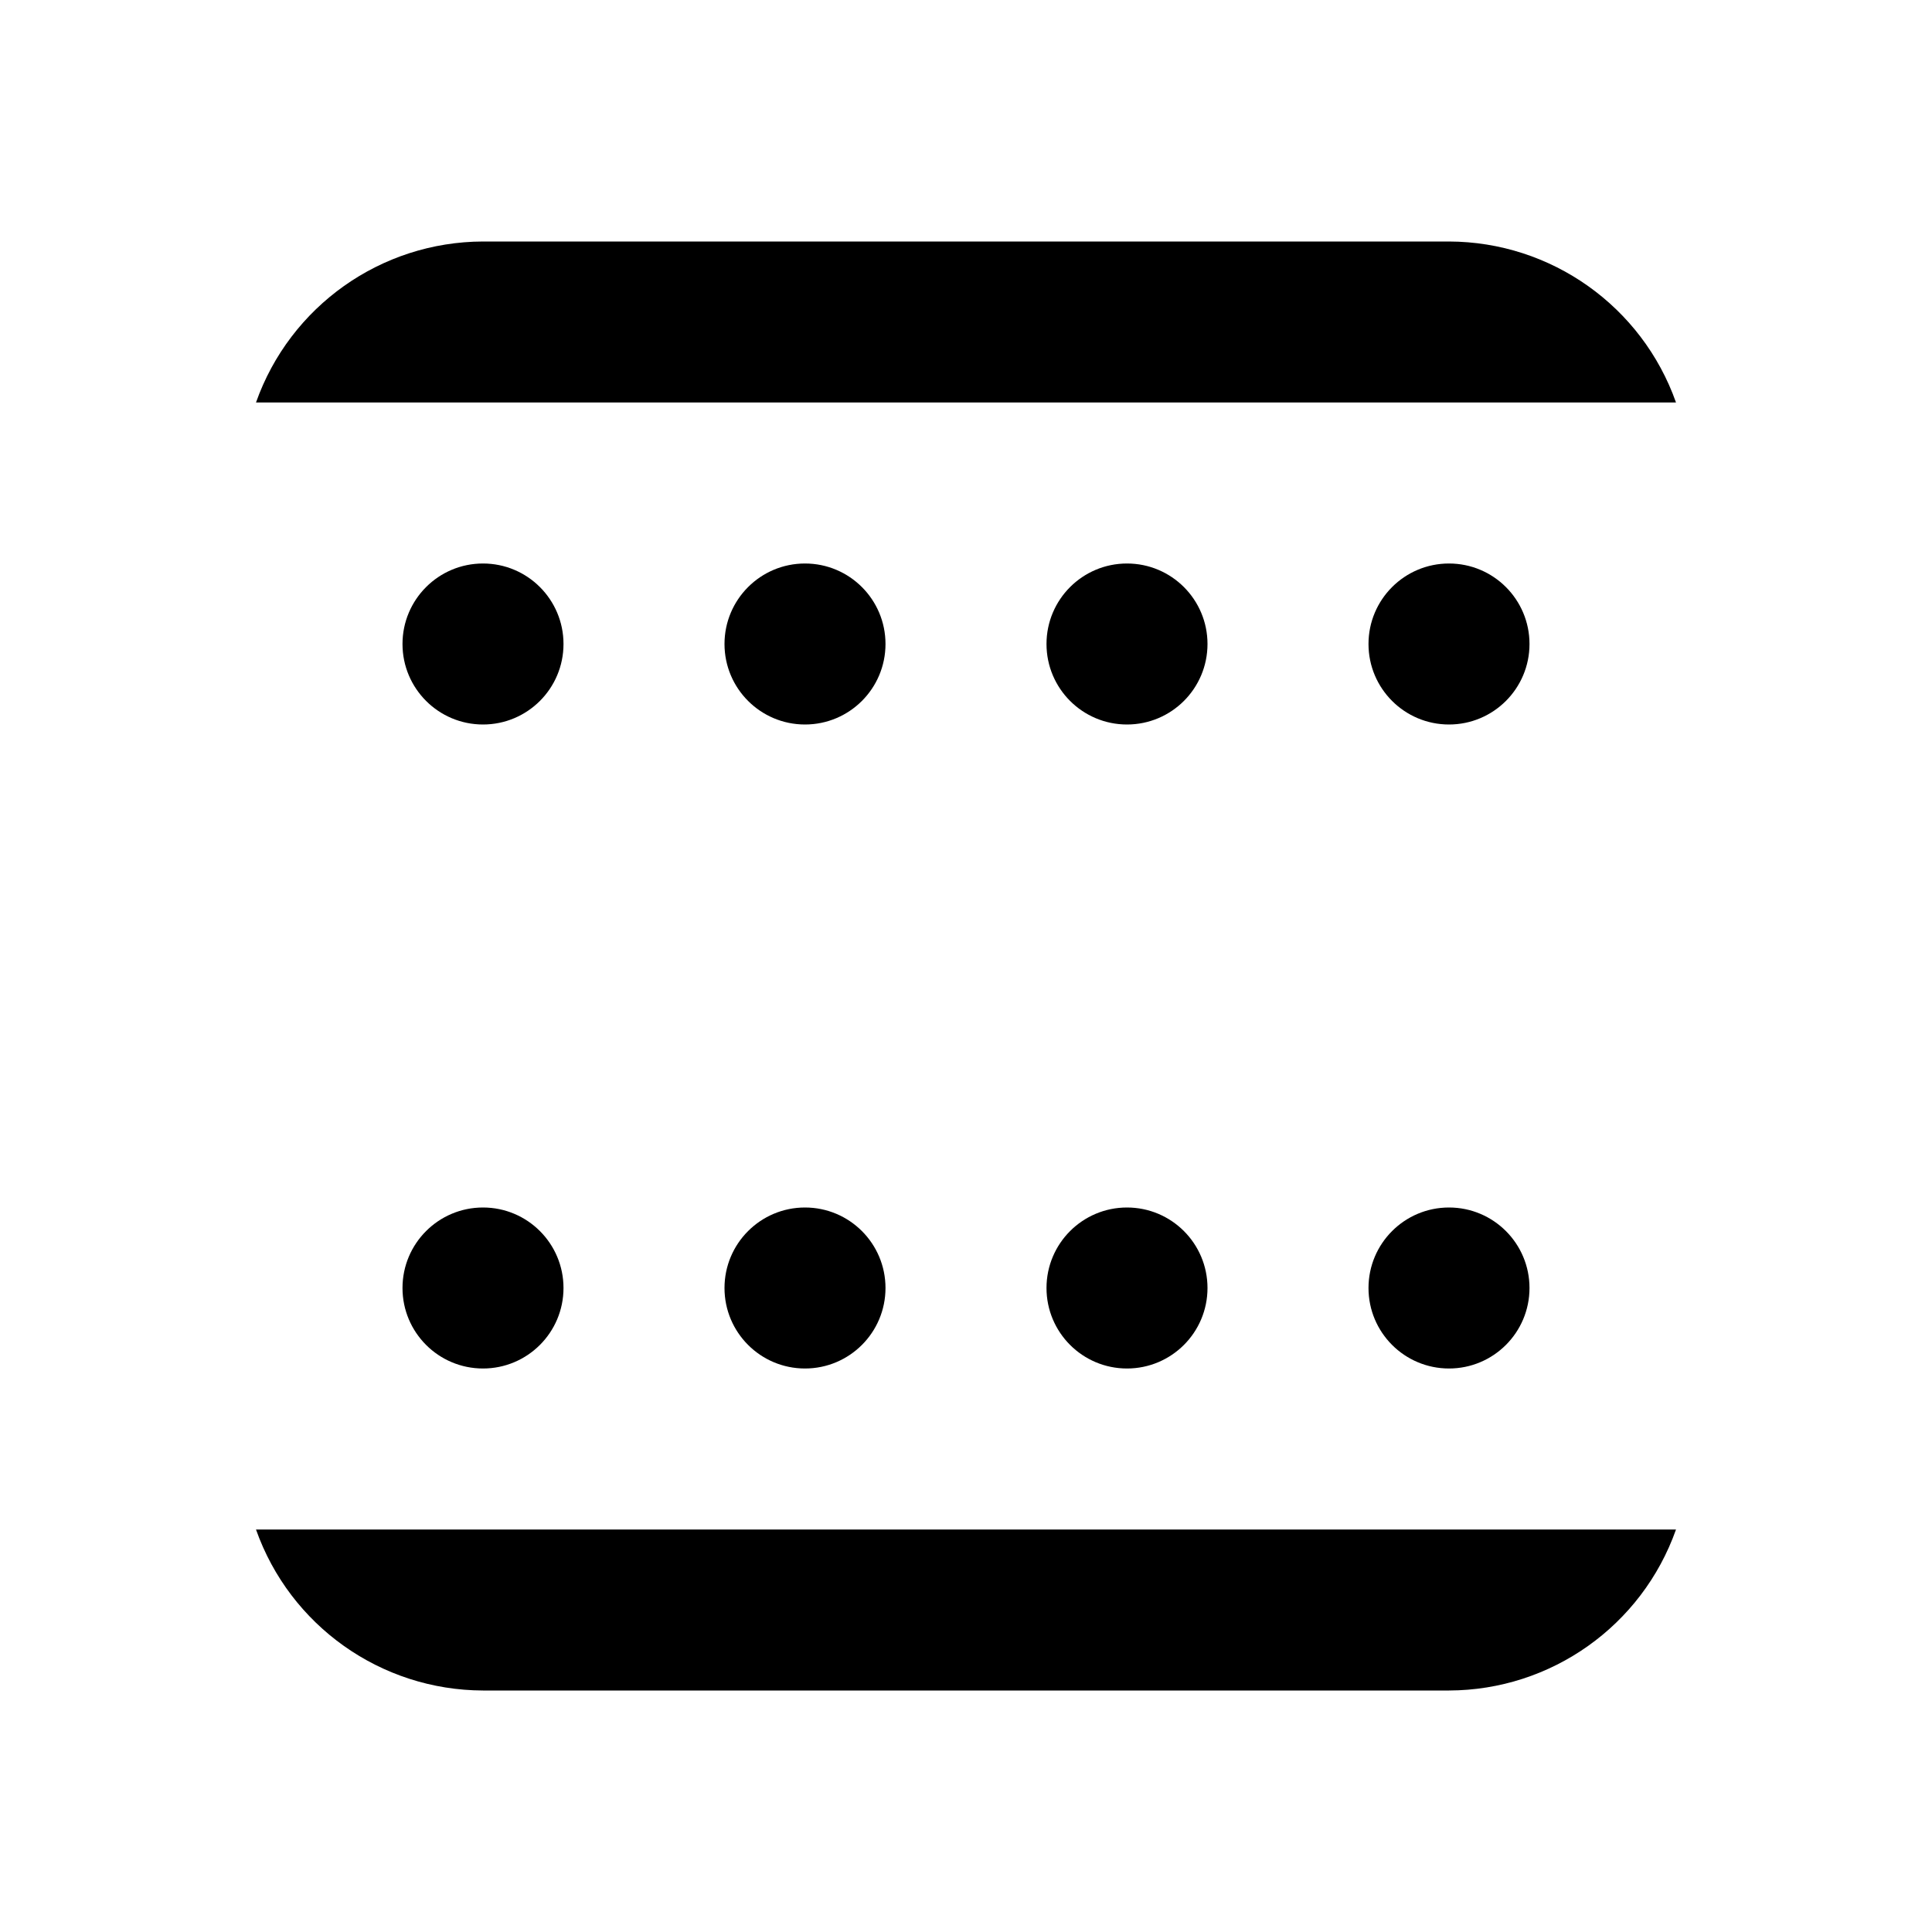
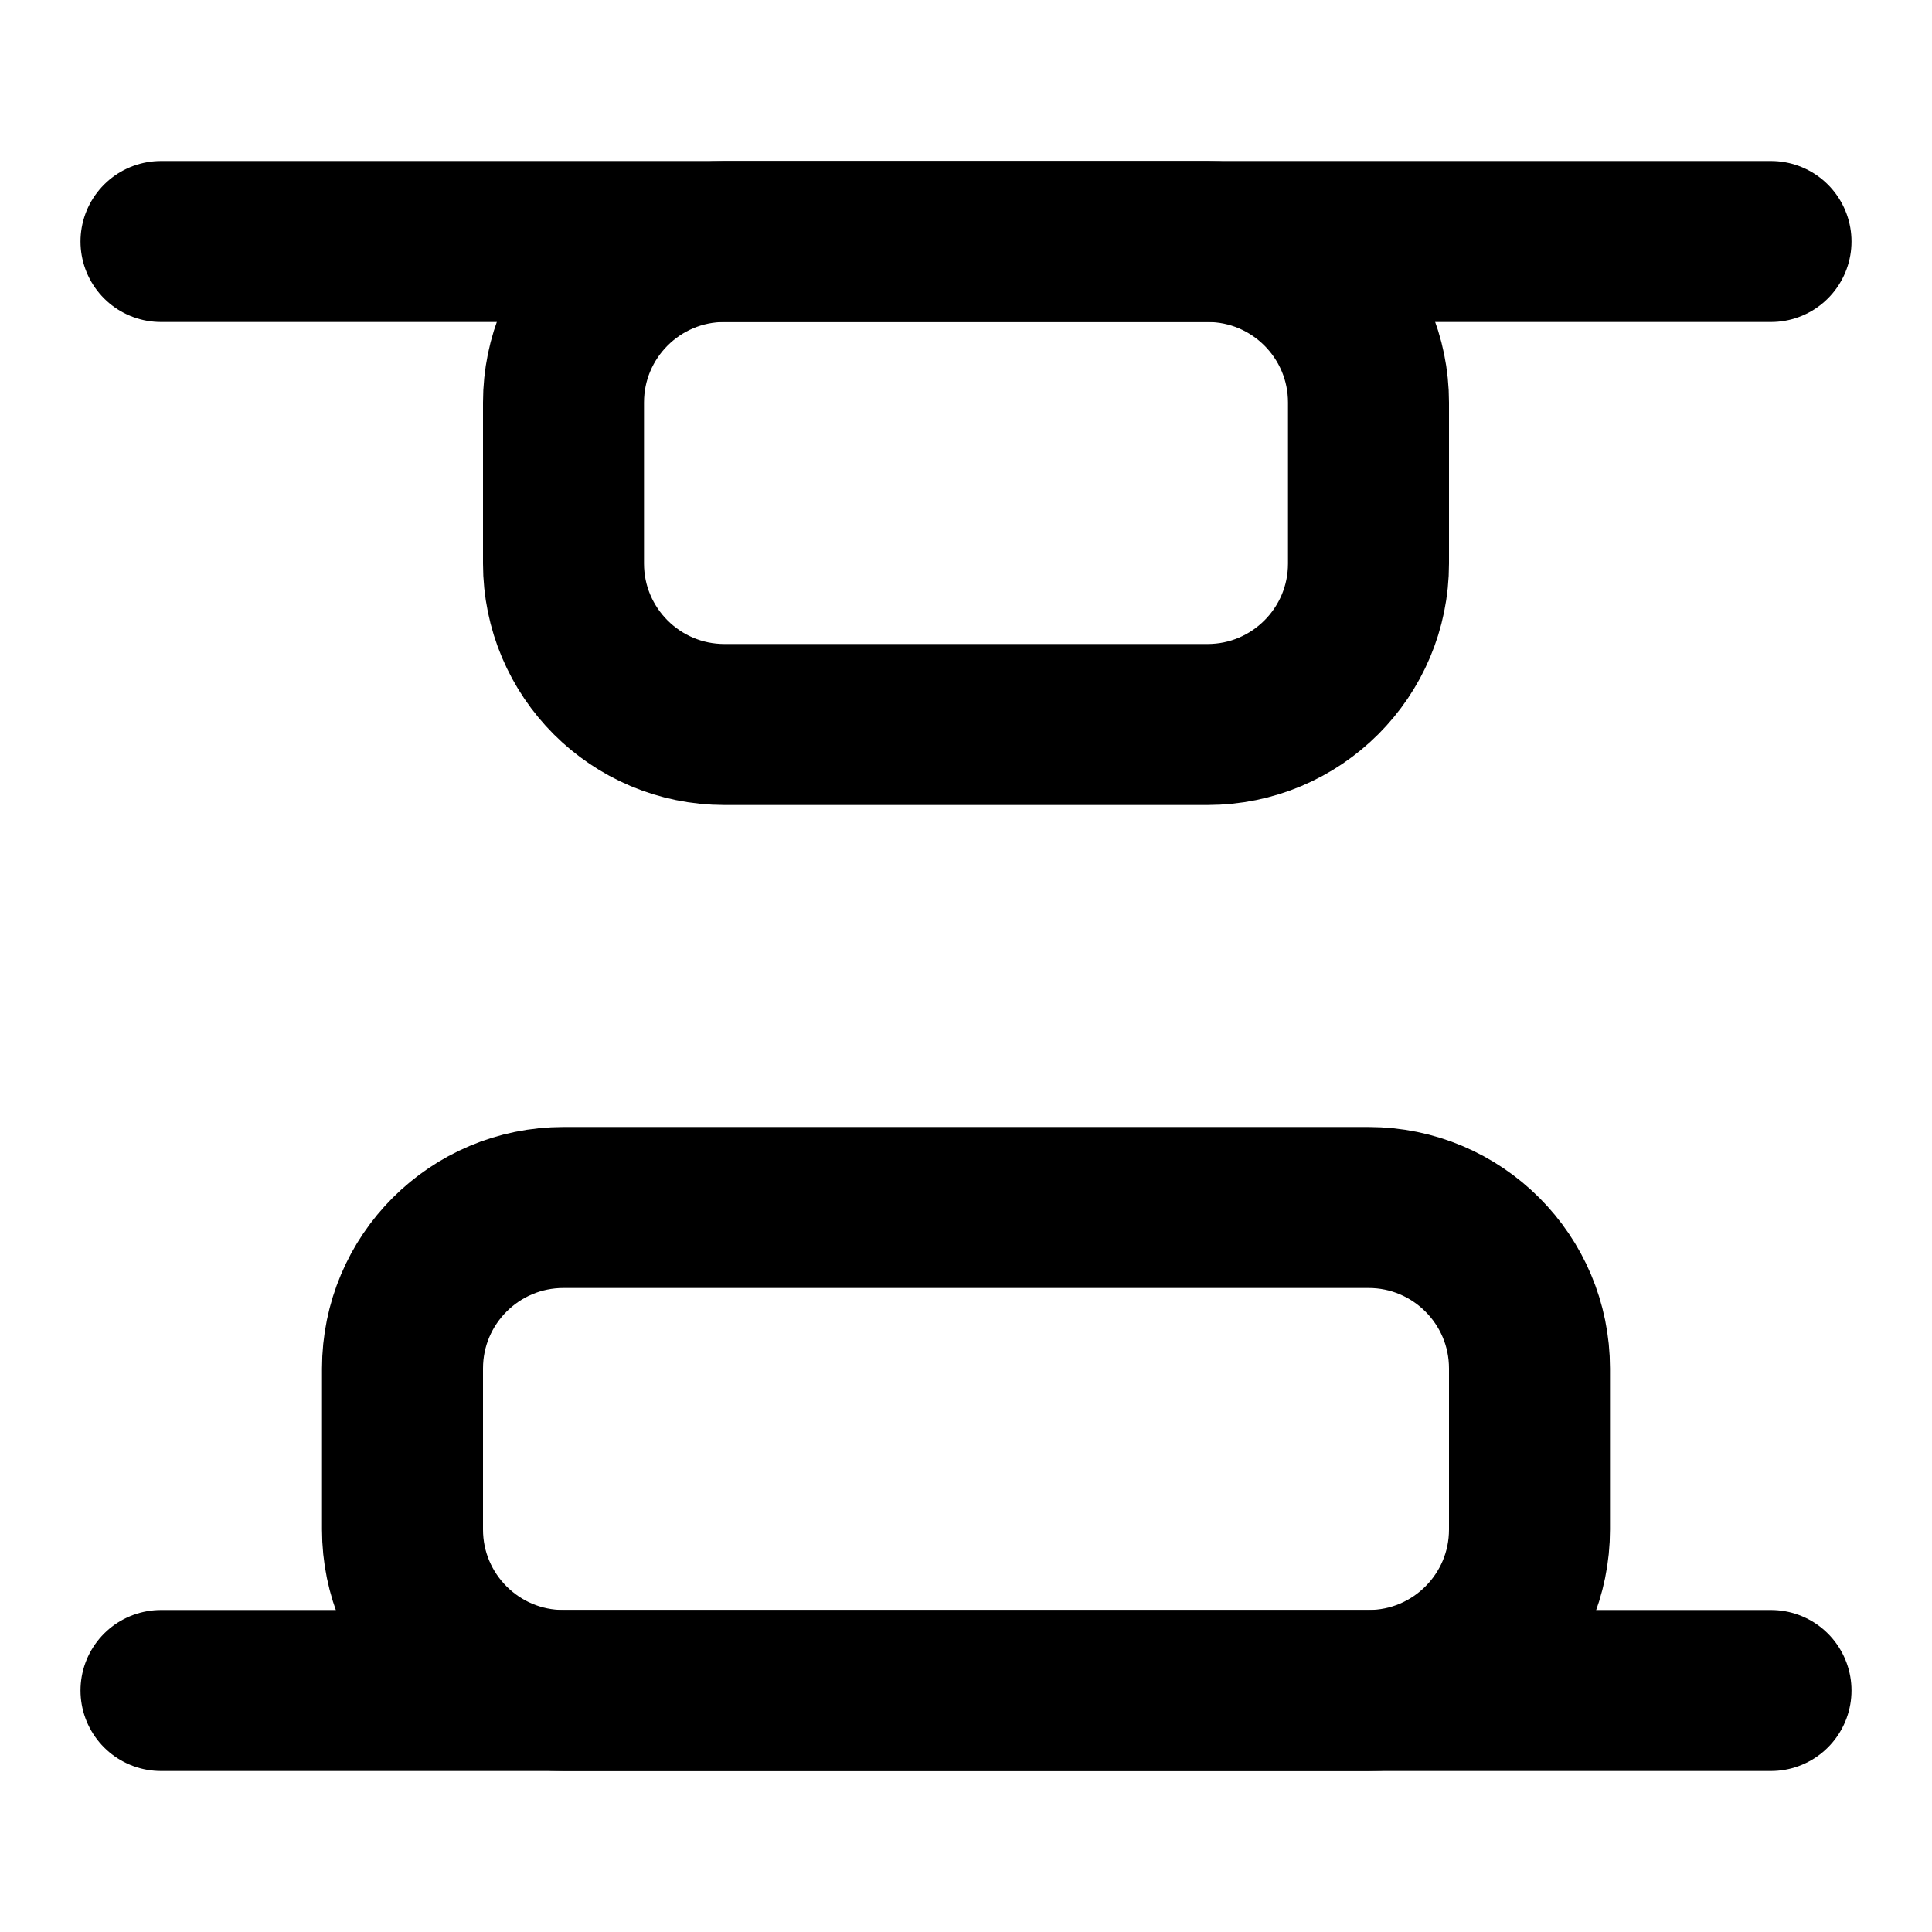
- <svg xmlns="http://www.w3.org/2000/svg" viewBox="0 0 24 24">
-   <circle cx="10" cy="8" r="1" />
-   <circle cx="14" cy="8" r="1" />
-   <circle cx="18" cy="8" r="1" />
-   <circle cx="18" cy="16" r="1" />
-   <circle cx="14" cy="16" r="1" />
-   <circle cx="10" cy="16" r="1" />
-   <circle cx="6" cy="16" r="1" />
-   <circle cx="6" cy="8" r="1" />
-   <path d="M6,5H20.82A3,3,0,0,0,18,3H6A3,3,0,0,0,3.18,5Z" />
-   <path d="M19,19H3.18A3,3,0,0,0,6,21H18a3,3,0,0,0,2.82-2Z" />
+ <svg xmlns="http://www.w3.org/2000/svg" width="24" height="24" viewBox="0 0 24 24" fill="none" stroke="currentColor" stroke-width="2" stroke-linecap="round" stroke-linejoin="round">
+   <rect width="14" height="6" x="5" y="15" rx="2" />
+   <rect width="10" height="6" x="7" y="3" rx="2" />
+   <path d="M2 21h20" />
+   <path d="M2 3h20" />
</svg>
